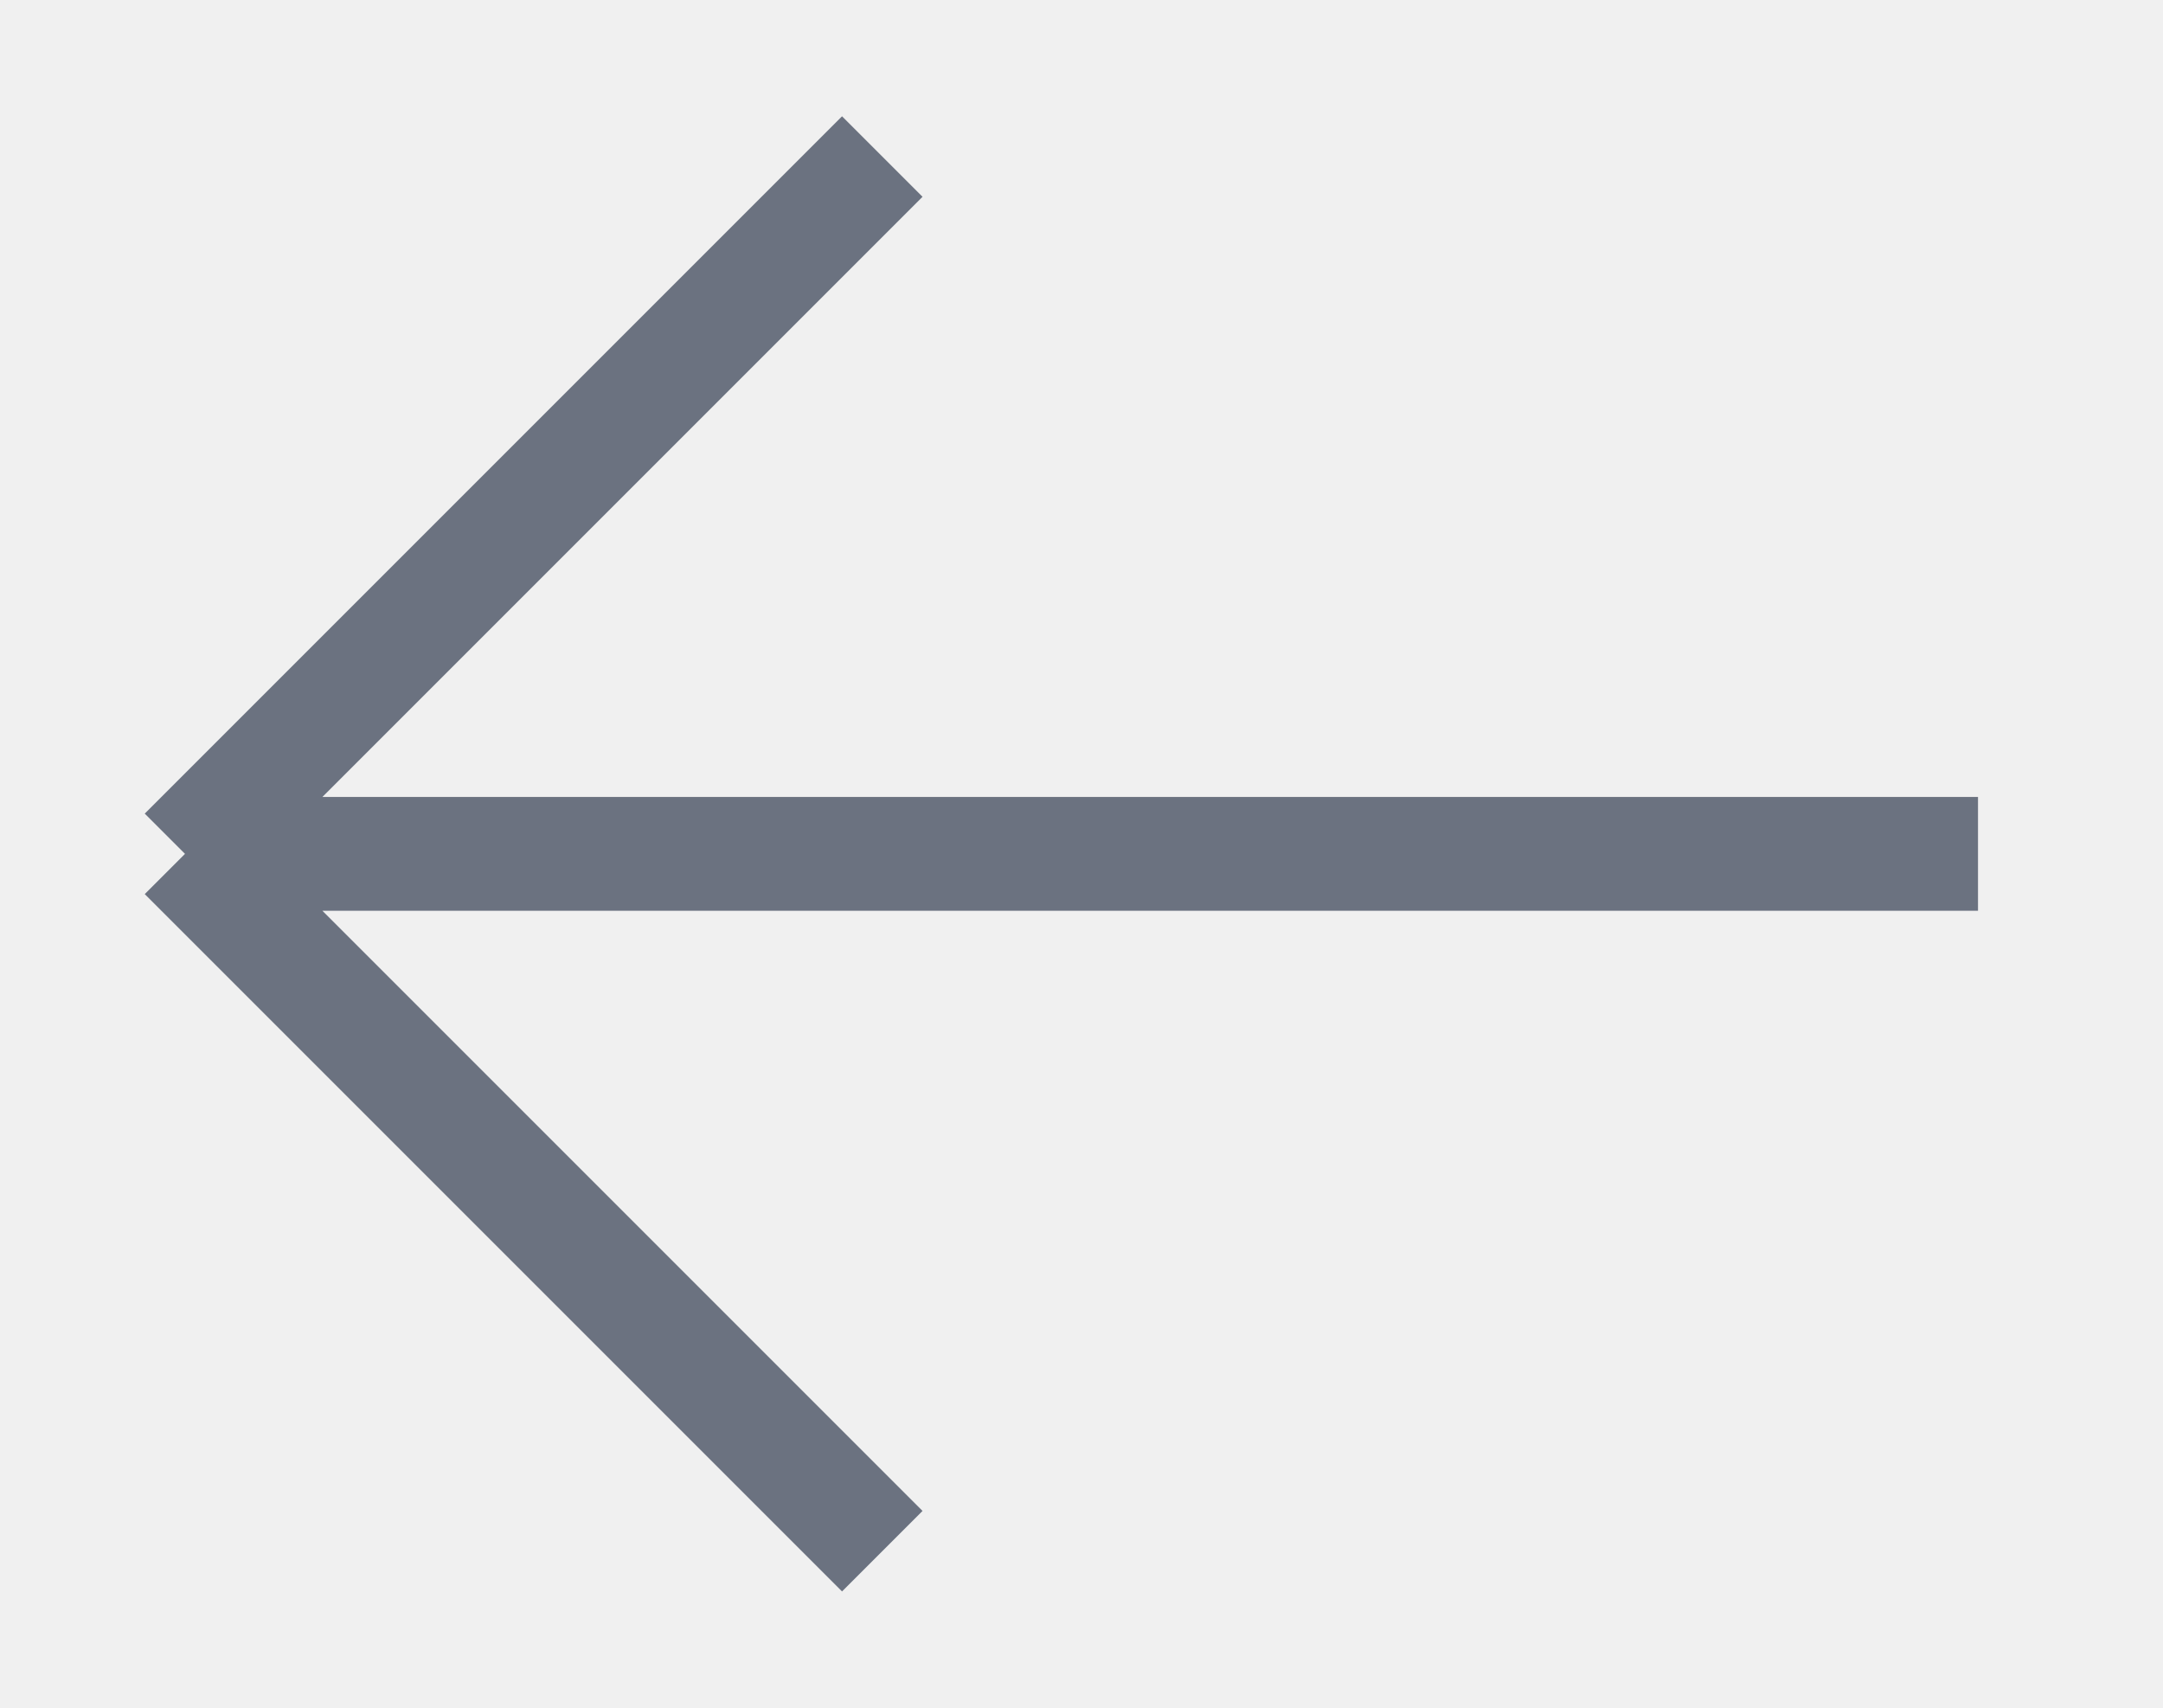
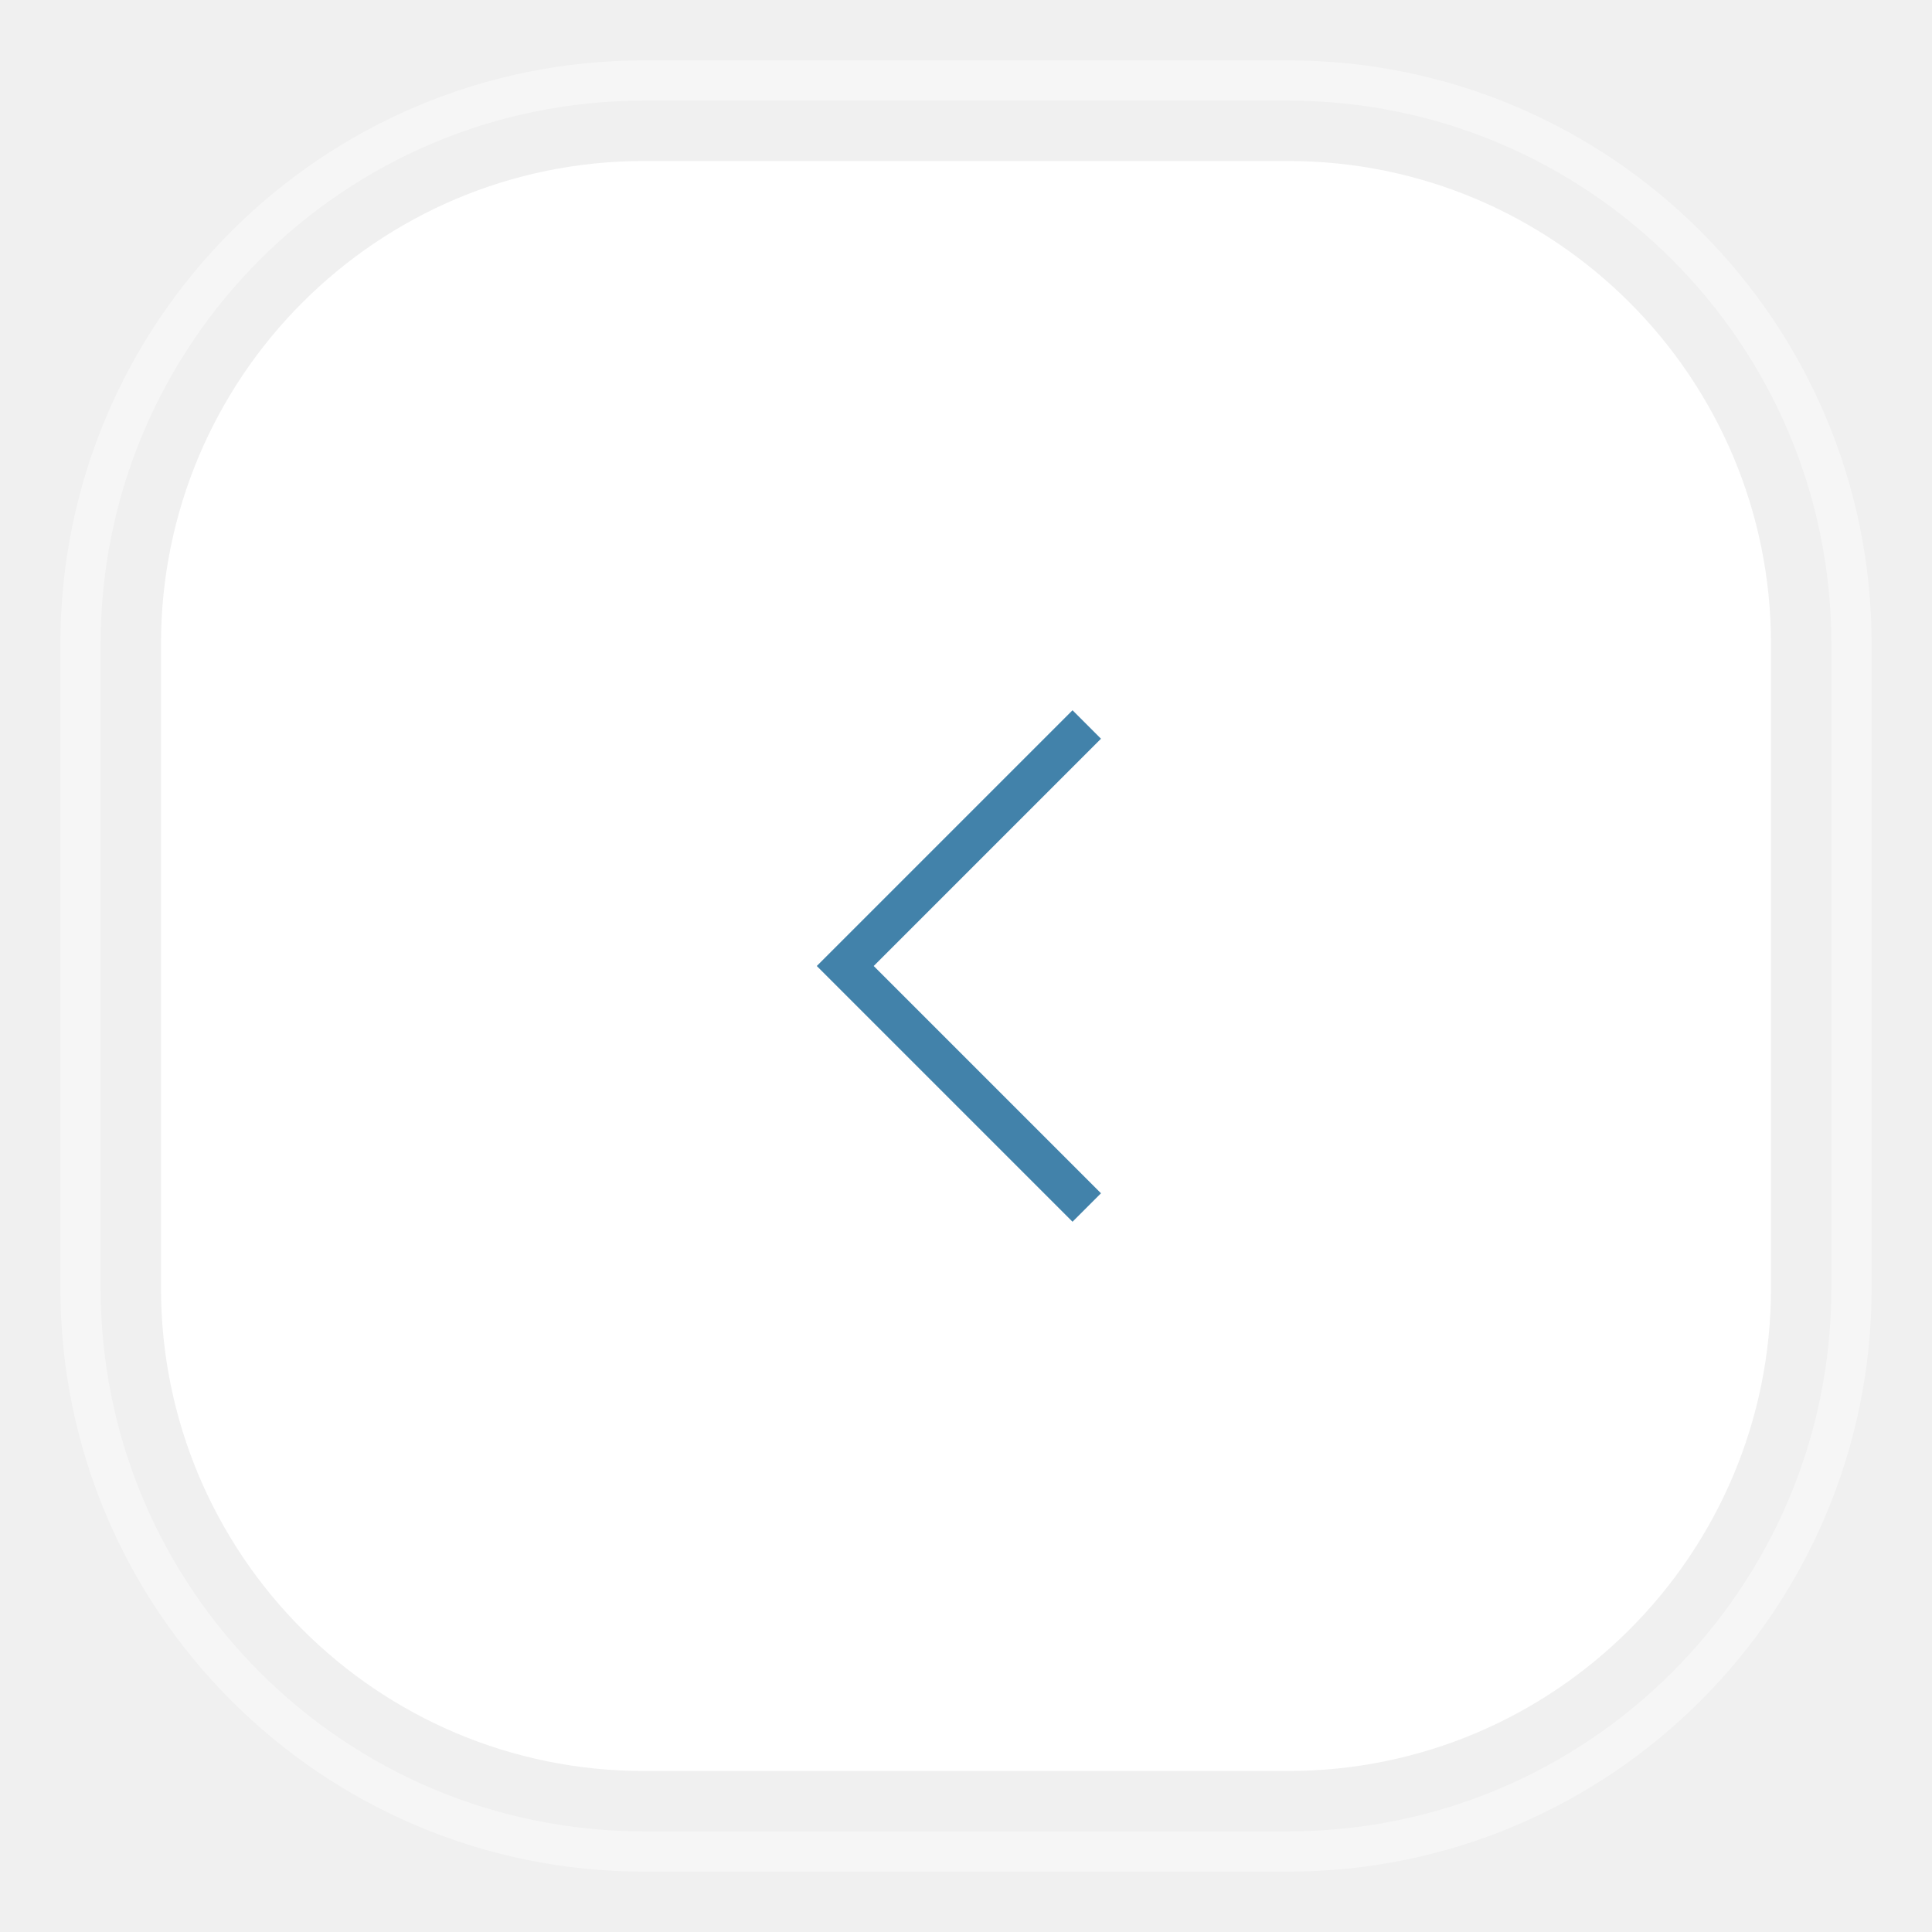
- <svg xmlns="http://www.w3.org/2000/svg" width="19" height="15" viewBox="0 0 19 15" fill="none">
-   <path d="M7.75 1.375L1.625 7.5M1.625 7.5L7.75 13.625M1.625 7.5L17.375 7.5" stroke="#6B7280" strokeWidth="2" strokeLinecap="round" strokeLinejoin="round" />
+ <svg xmlns="http://www.w3.org/2000/svg" width="48" height="48" viewBox="0 0 48 48" fill="none">
+   <rect x="4" y="4" width="40" height="40" rx="12" fill="white" />
+   <g clipPath="url(#clip0_982_2036)">
+     <path d="M27 18L21 24L27 30" stroke="#4282AA" strokeWidth="1.5" strokeLinecap="round" strokeLinejoin="round" />
+   </g>
+   <rect x="2" y="2" width="44" height="44" rx="14" stroke="white" stroke-opacity="0.4" strokeWidth="4" />
+   <defs>
+     <clipPath id="clip0_982_2036">
+       <rect width="24" height="24" fill="white" transform="translate(12 12)" />
+     </clipPath>
+   </defs>
</svg>
